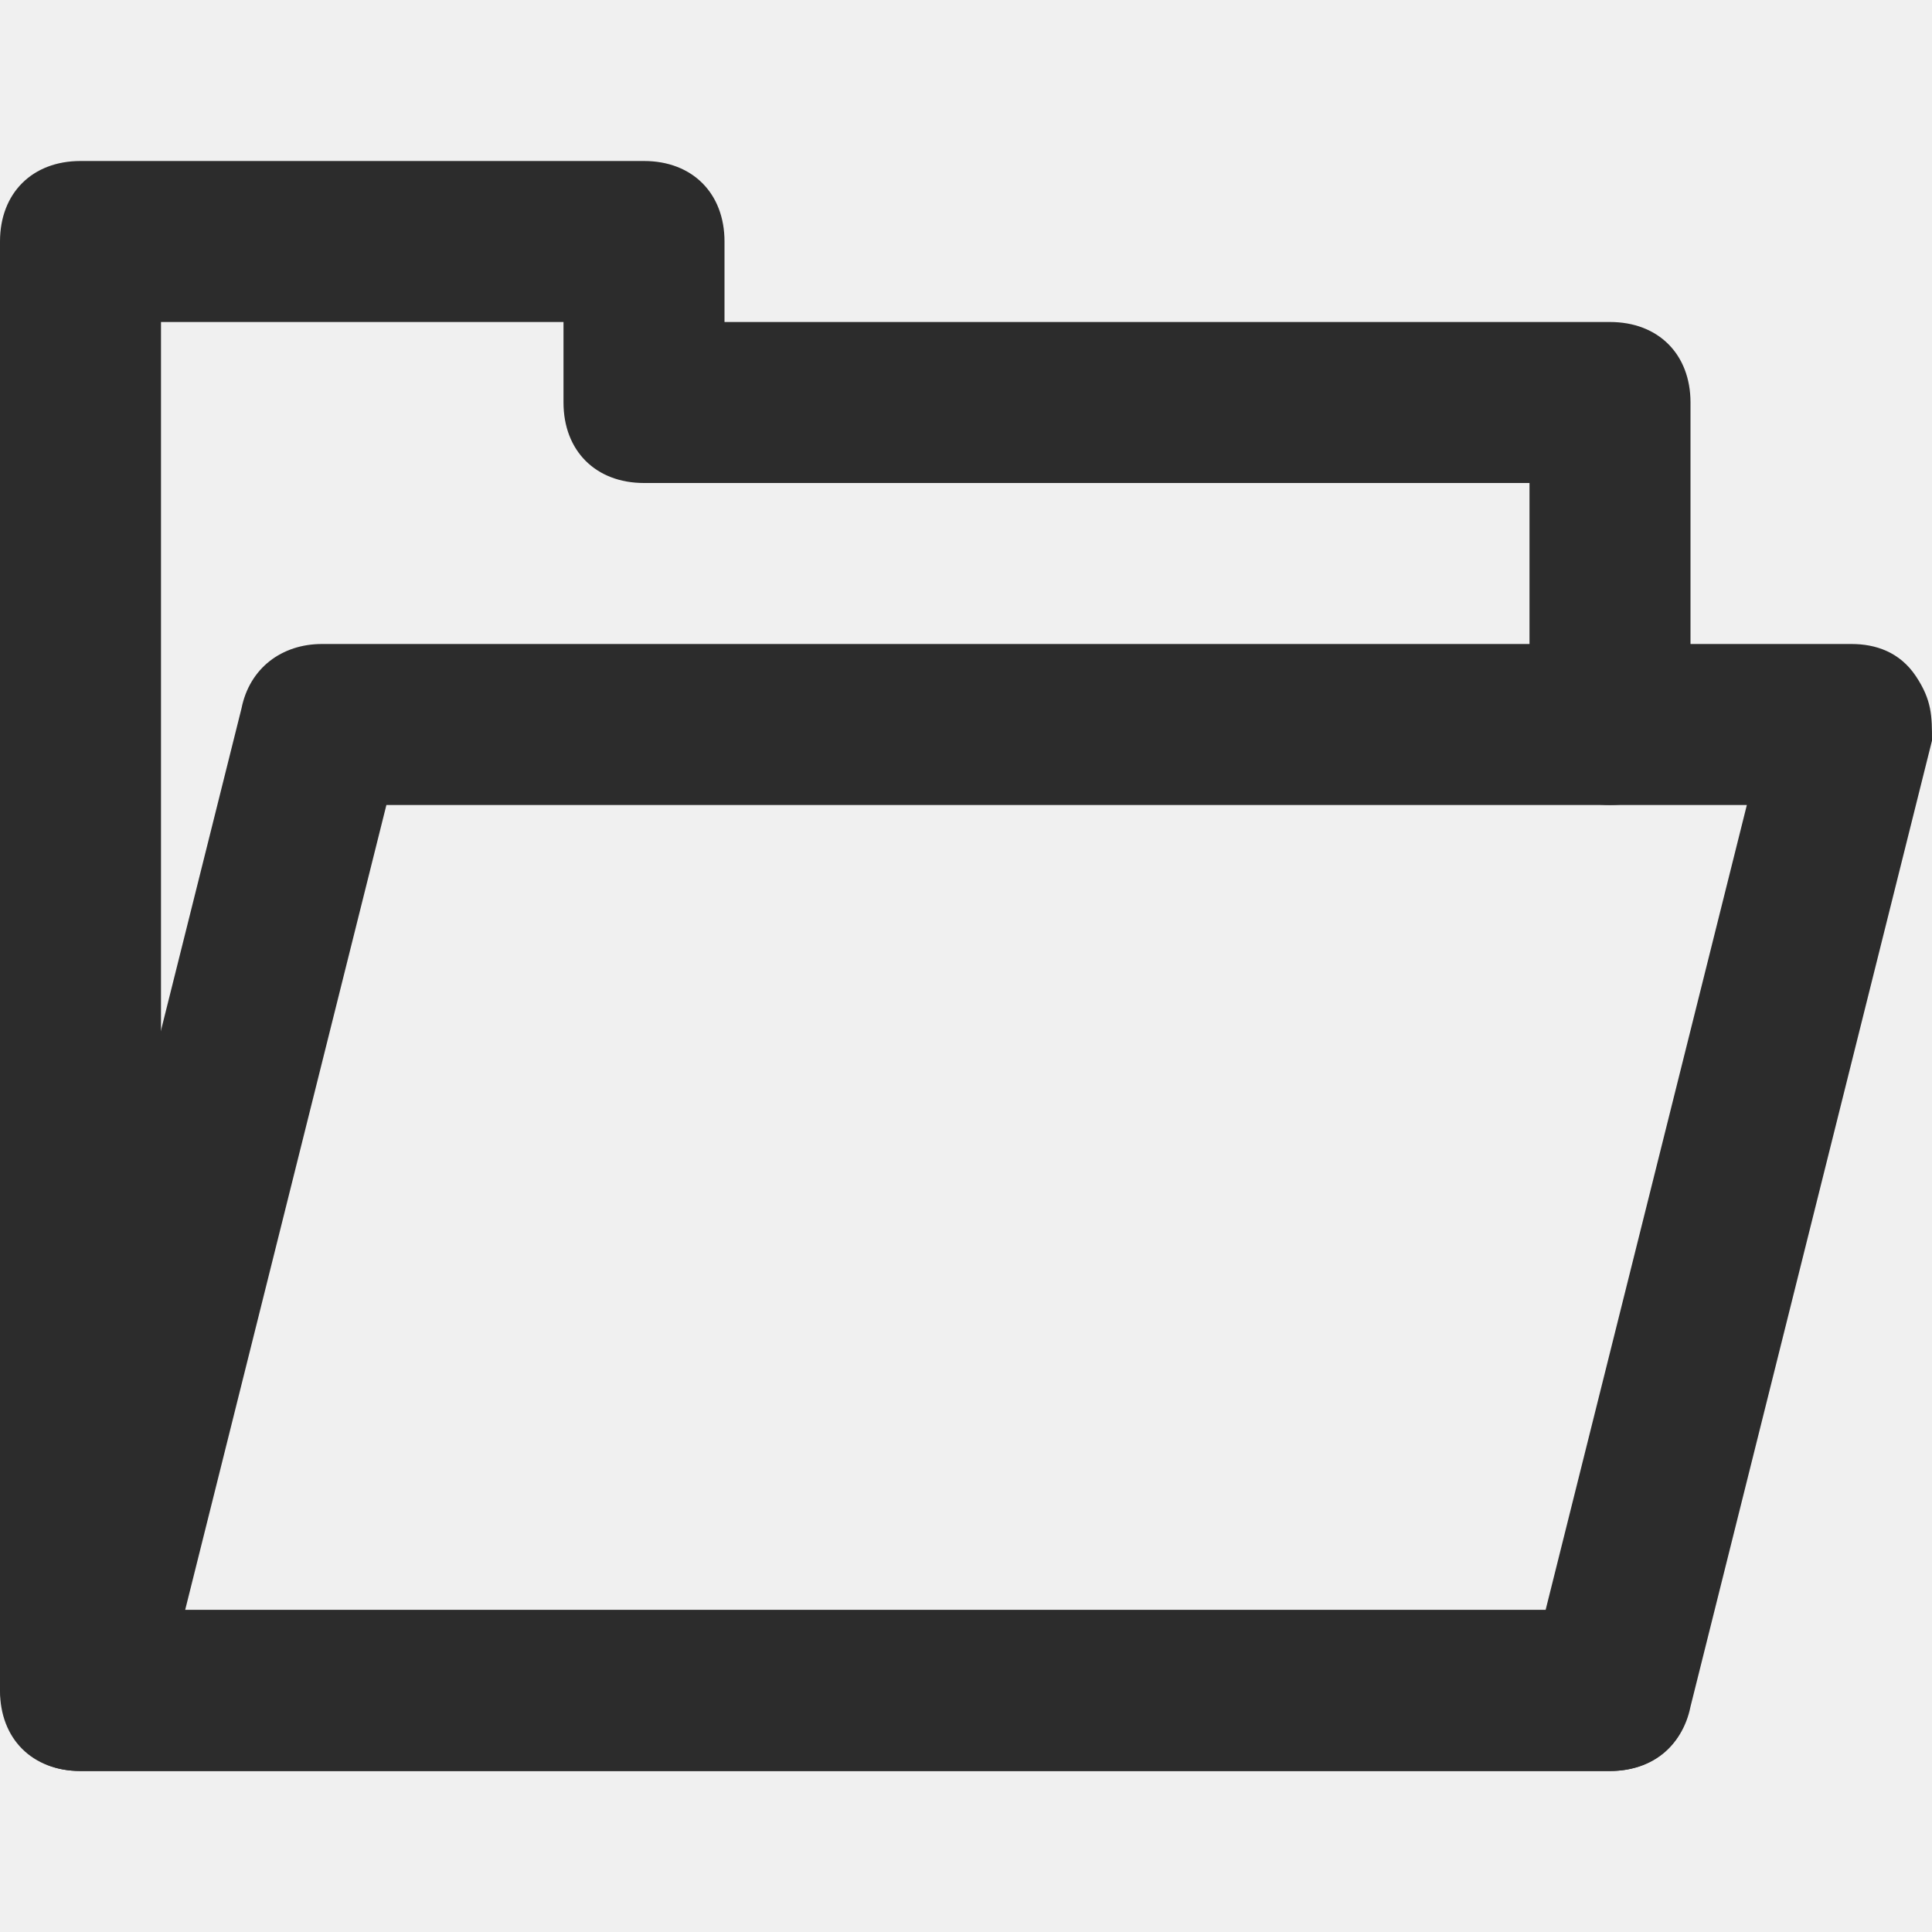
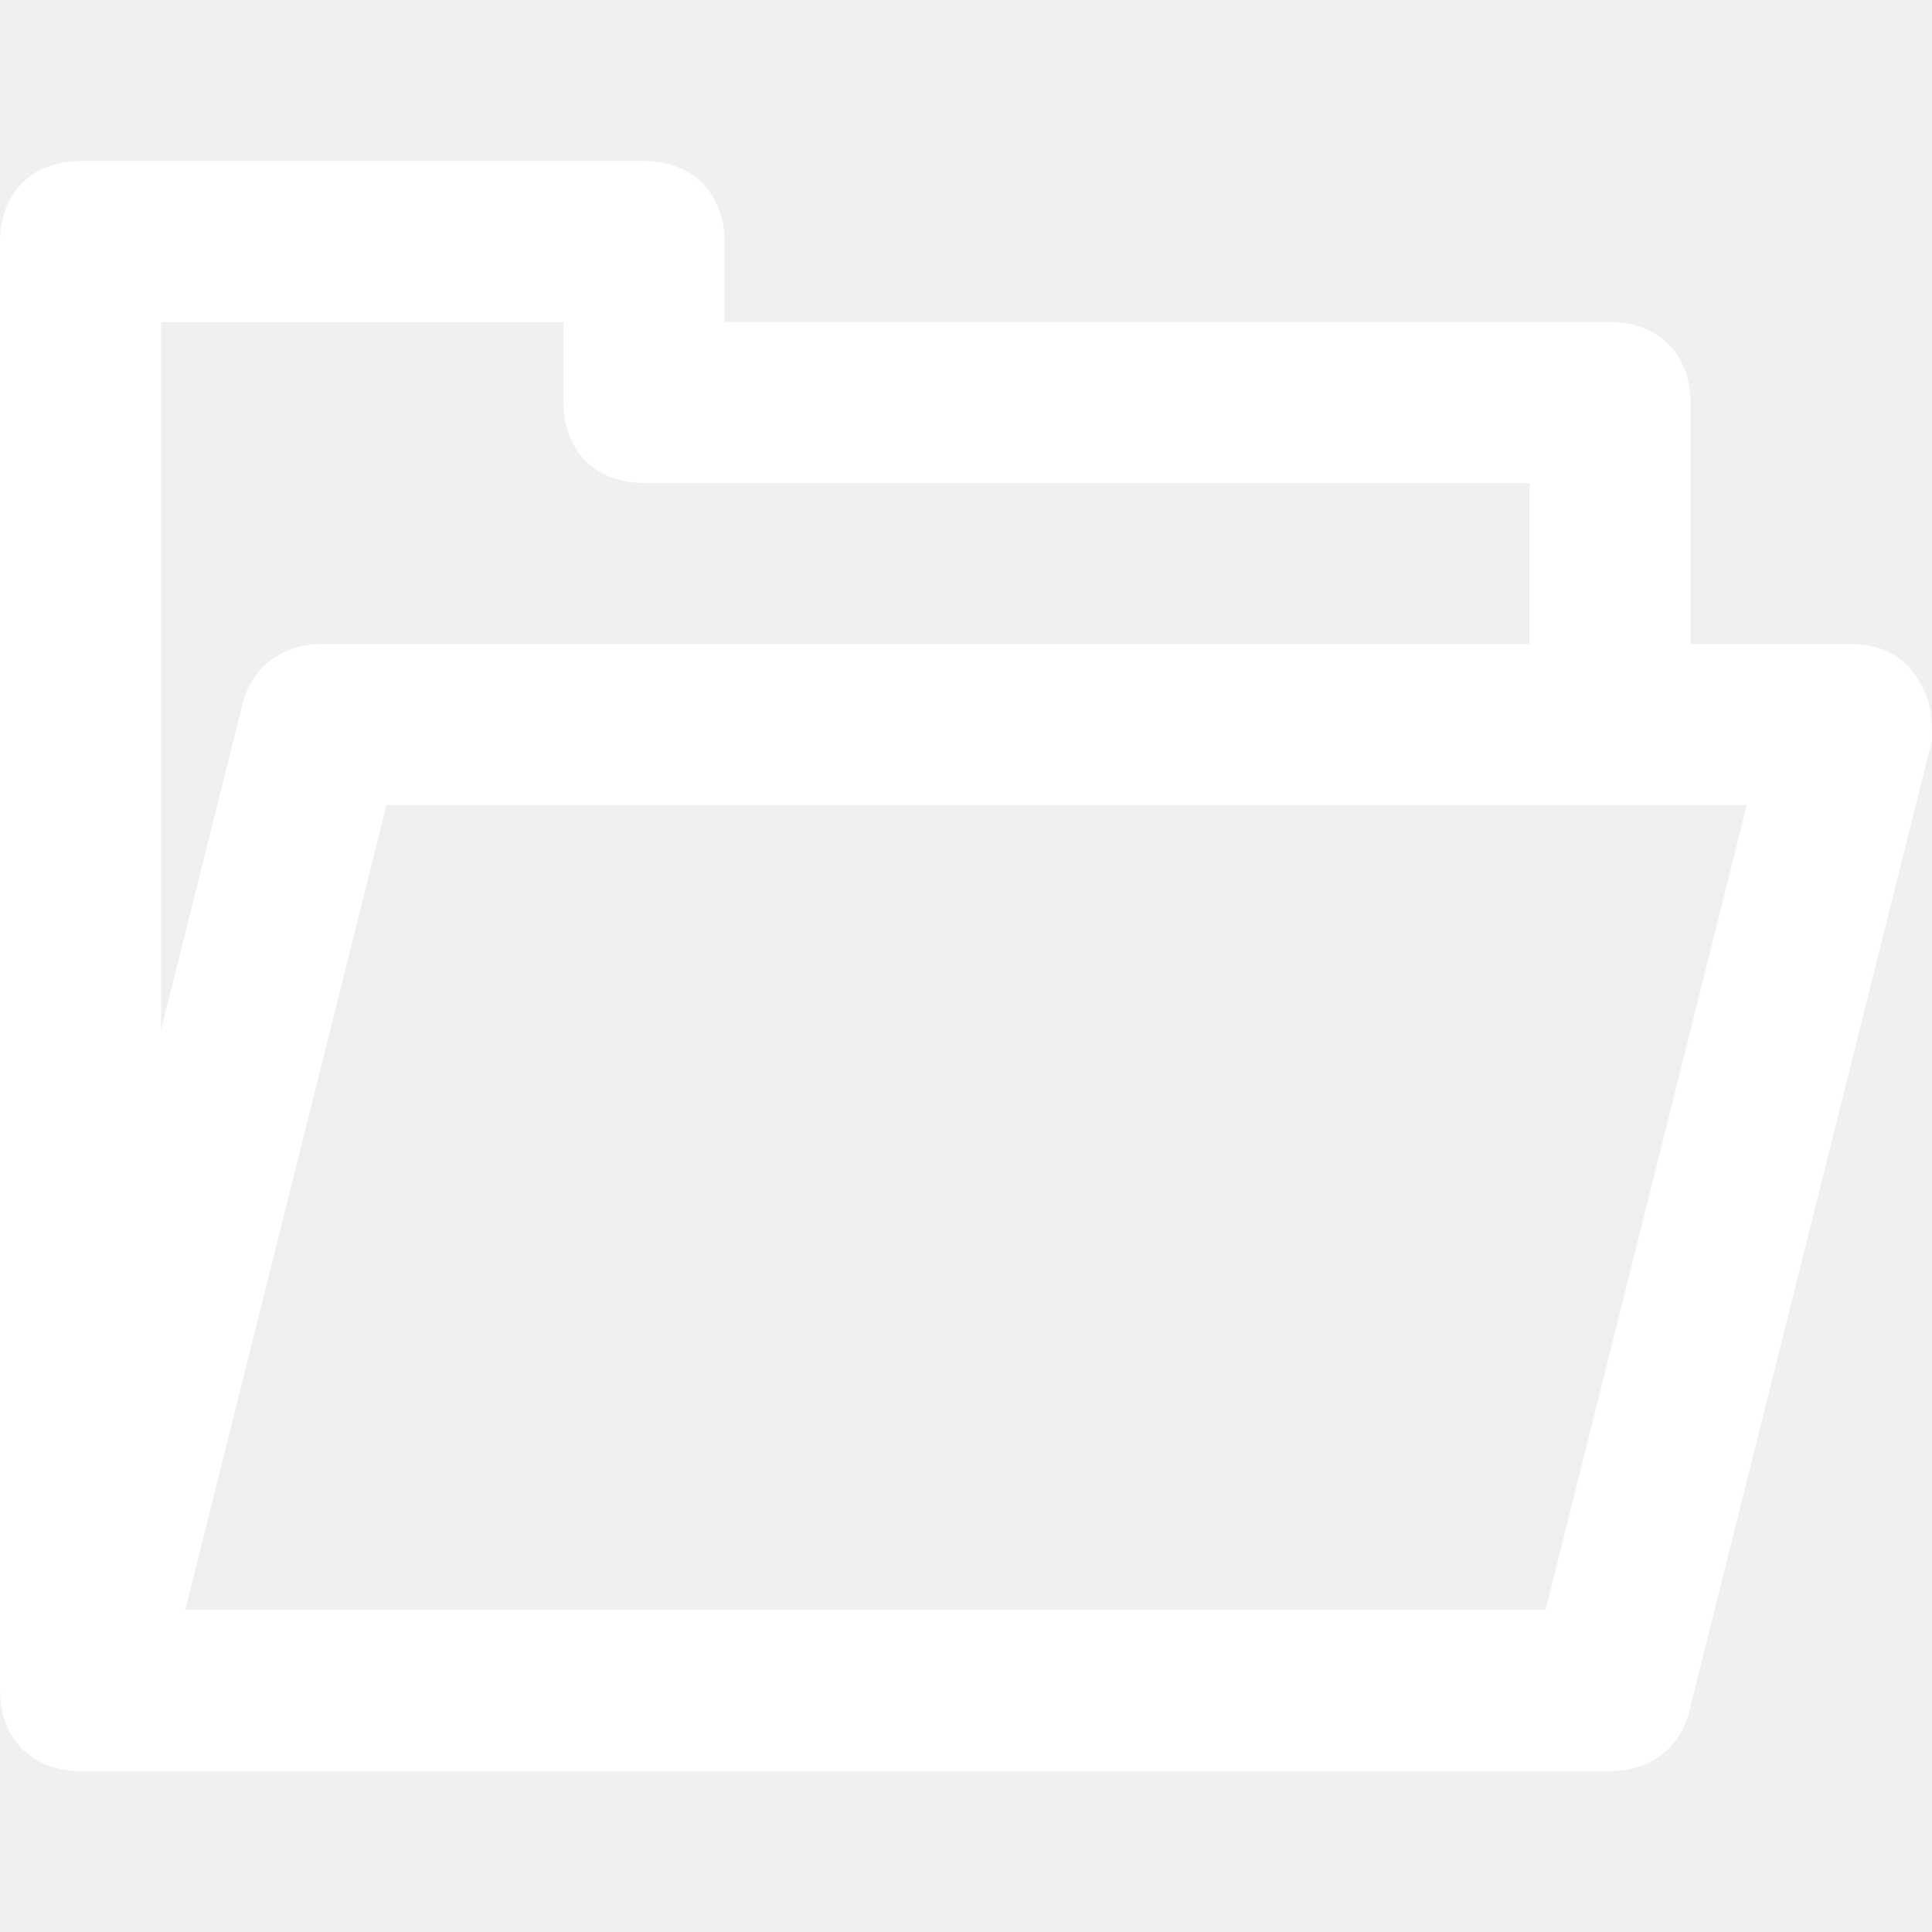
- <svg xmlns="http://www.w3.org/2000/svg" t="1590572231580" class="icon" viewBox="0 0 1024 1024" version="1.1" p-id="2699" width="32" height="32">
-   <defs>
-     <style type="text/css" />
-   </defs>
-   <path d="M853.333 938.667 42.667 938.667c-25.6 0-42.667-17.067-42.667-42.667L0 128c0-25.6 17.067-42.667 42.667-42.667l298.667 0c25.6 0 42.667 17.067 42.667 42.667l0 42.667 469.333 0c25.6 0 42.667 17.067 42.667 42.667l0 170.667c0 25.6-17.067 42.667-42.667 42.667s-42.667-17.067-42.667-42.667L810.667 256 341.333 256C315.733 256 298.667 238.933 298.667 213.333L298.667 170.667 85.333 170.667l0 682.667 768 0c25.6 0 42.667 17.067 42.667 42.667S878.933 938.667 853.333 938.667z" p-id="2700" fill="#2c2c2c" />
-   <path d="M853.333 938.667 42.667 938.667c-12.8 0-25.6-4.267-34.133-17.067S0 900.267 0 887.467l128-512C132.267 354.133 149.333 341.333 170.667 341.333l810.667 0c12.8 0 25.6 4.267 34.133 17.067S1024 379.733 1024 392.533l-128 512C891.733 925.867 874.667 938.667 853.333 938.667zM98.133 853.333l721.067 0 106.667-426.667L204.8 426.667 98.133 853.333z" p-id="2701" fill="#2c2c2c" />
+ <svg xmlns="http://www.w3.org/2000/svg" t="1591596666658" class="icon" viewBox="0 0 1024 1024" version="1.1" p-id="2607" width="32" height="32">
+   <path d="M853.333 938.667 42.667 938.667c-25.6 0-42.667-17.067-42.667-42.667L0 128c0-25.6 17.067-42.667 42.667-42.667l298.667 0c25.6 0 42.667 17.067 42.667 42.667l0 42.667 469.333 0c25.6 0 42.667 17.067 42.667 42.667l0 170.667c0 25.6-17.067 42.667-42.667 42.667s-42.667-17.067-42.667-42.667L810.667 256 341.333 256C315.733 256 298.667 238.933 298.667 213.333L298.667 170.667 85.333 170.667l0 682.667 768 0c25.6 0 42.667 17.067 42.667 42.667S878.933 938.667 853.333 938.667z" p-id="2608" fill="#ffffff" />
+   <path d="M853.333 938.667 42.667 938.667c-12.8 0-25.6-4.267-34.133-17.067S0 900.267 0 887.467l128-512C132.267 354.133 149.333 341.333 170.667 341.333l810.667 0c12.8 0 25.6 4.267 34.133 17.067S1024 379.733 1024 392.533l-128 512C891.733 925.867 874.667 938.667 853.333 938.667zM98.133 853.333l721.067 0 106.667-426.667L204.8 426.667 98.133 853.333z" p-id="2609" fill="#ffffff" />
</svg>
